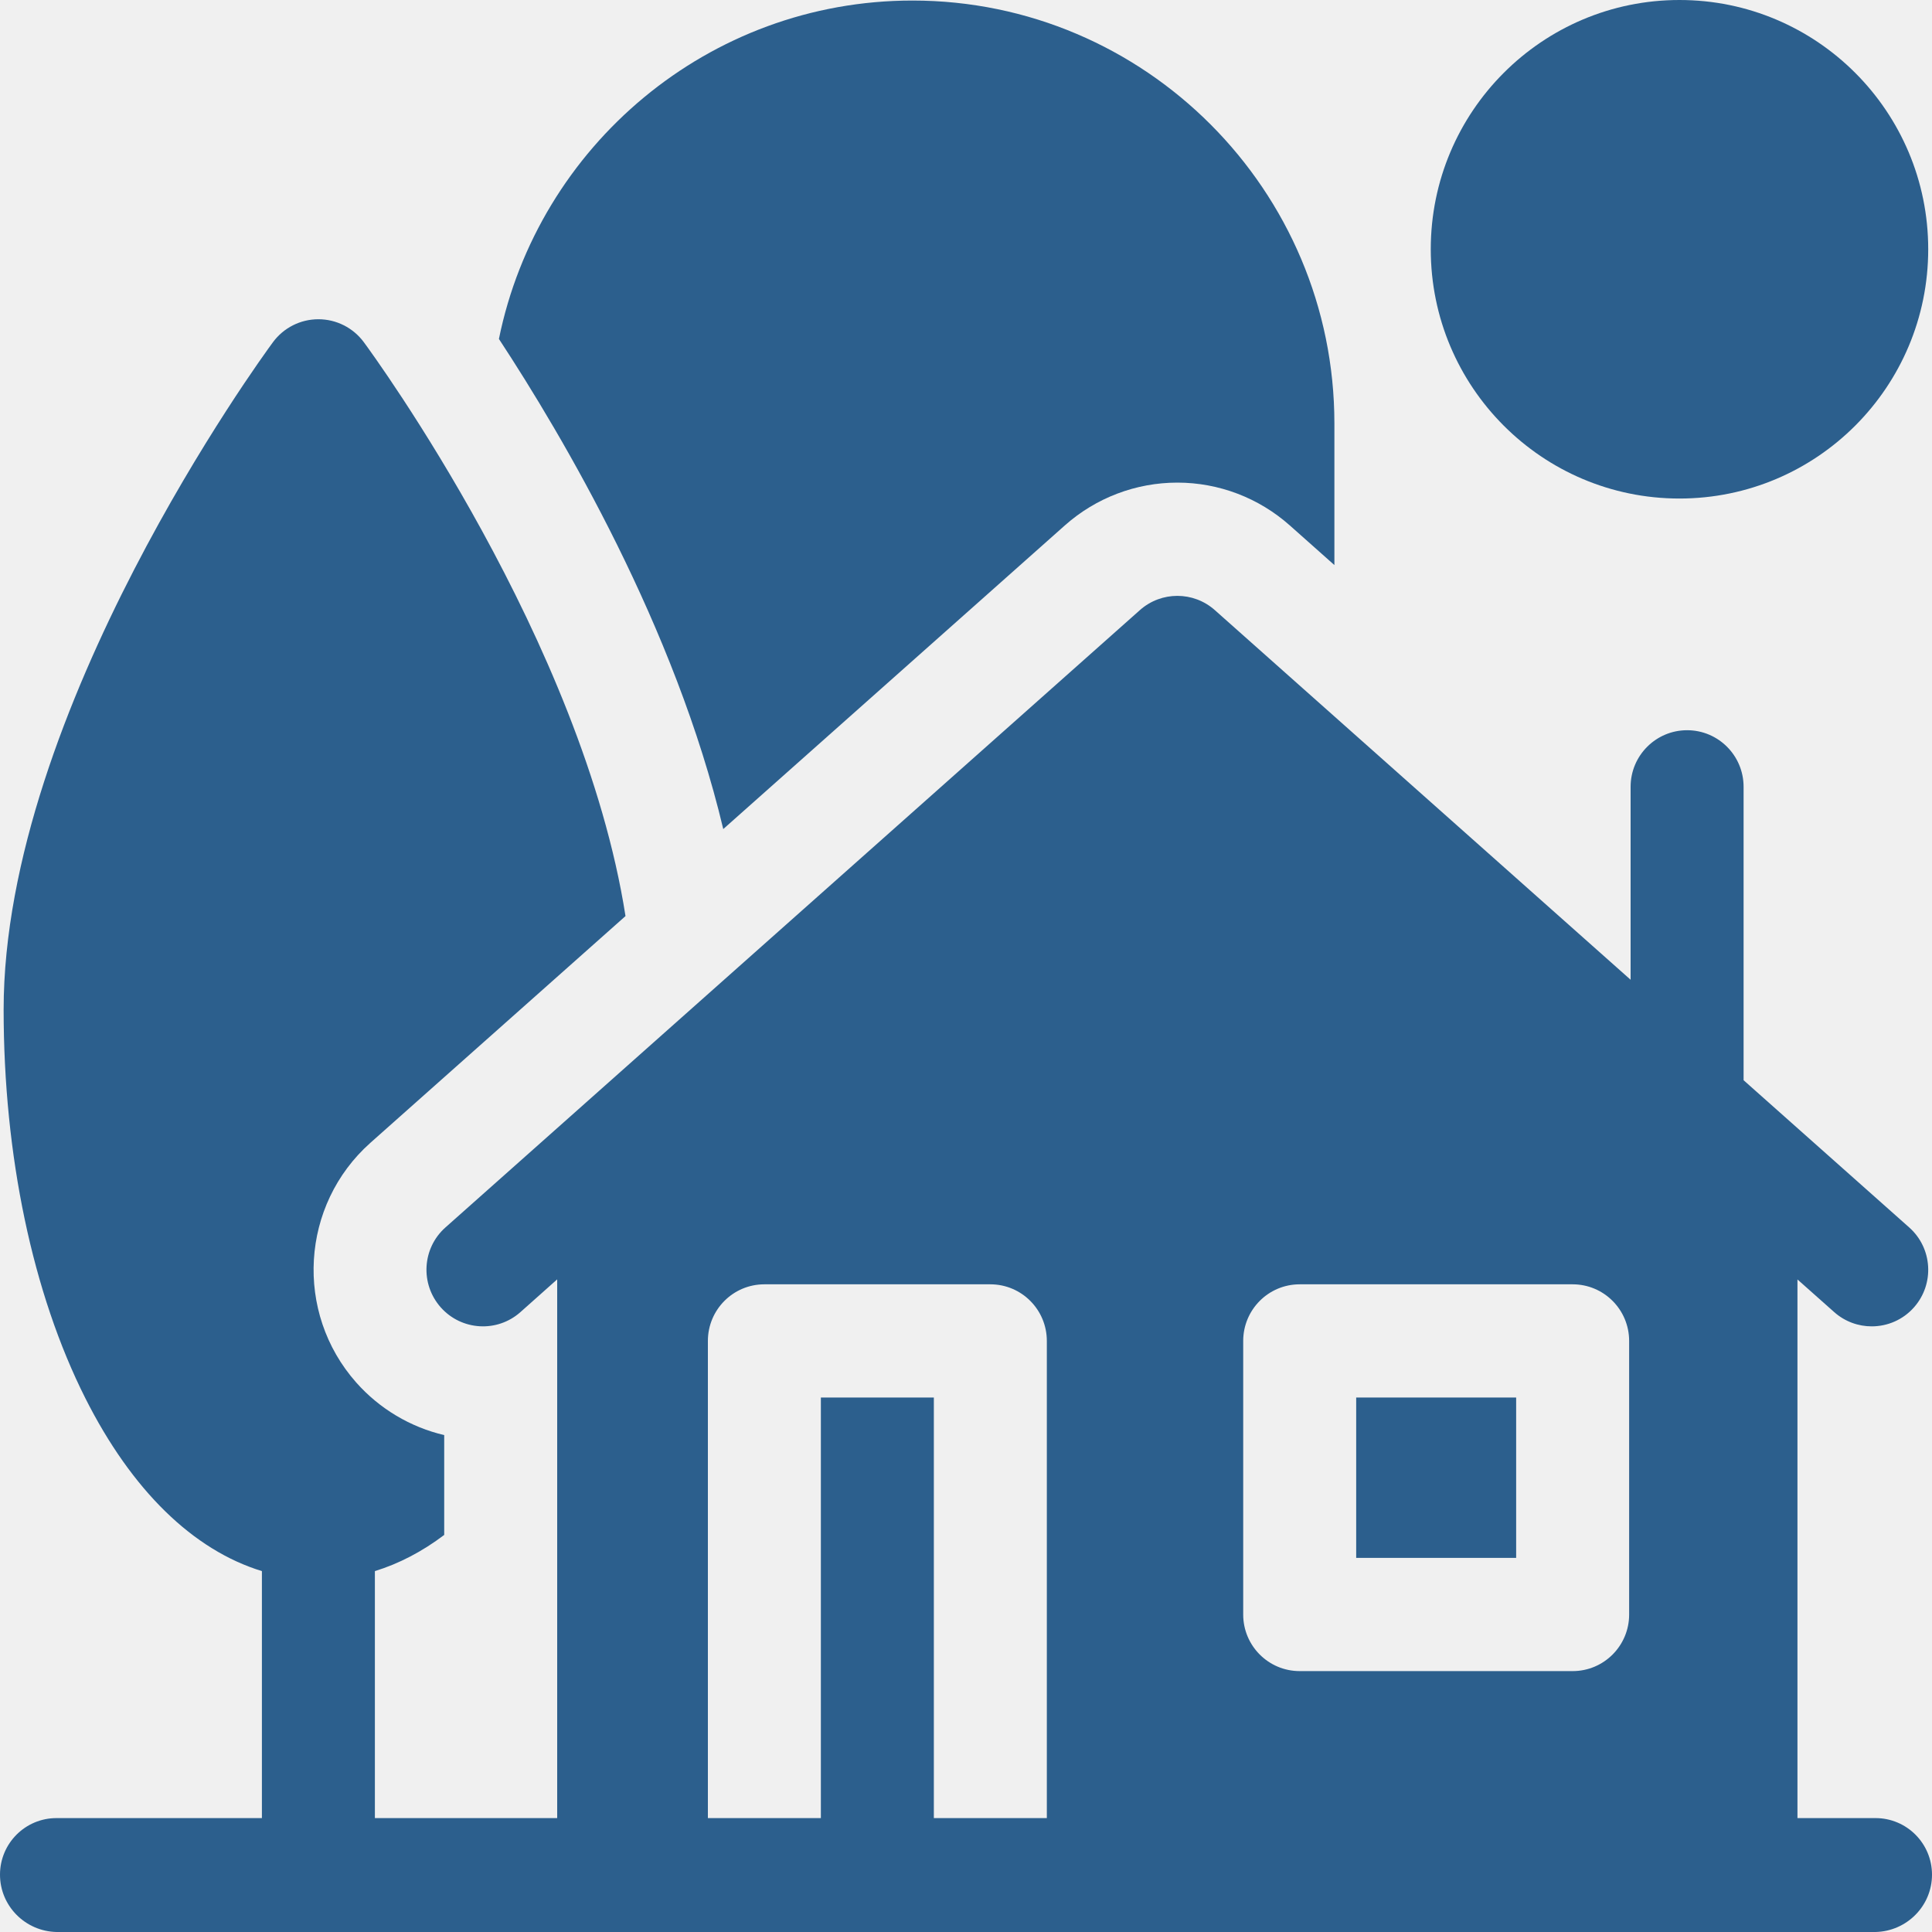
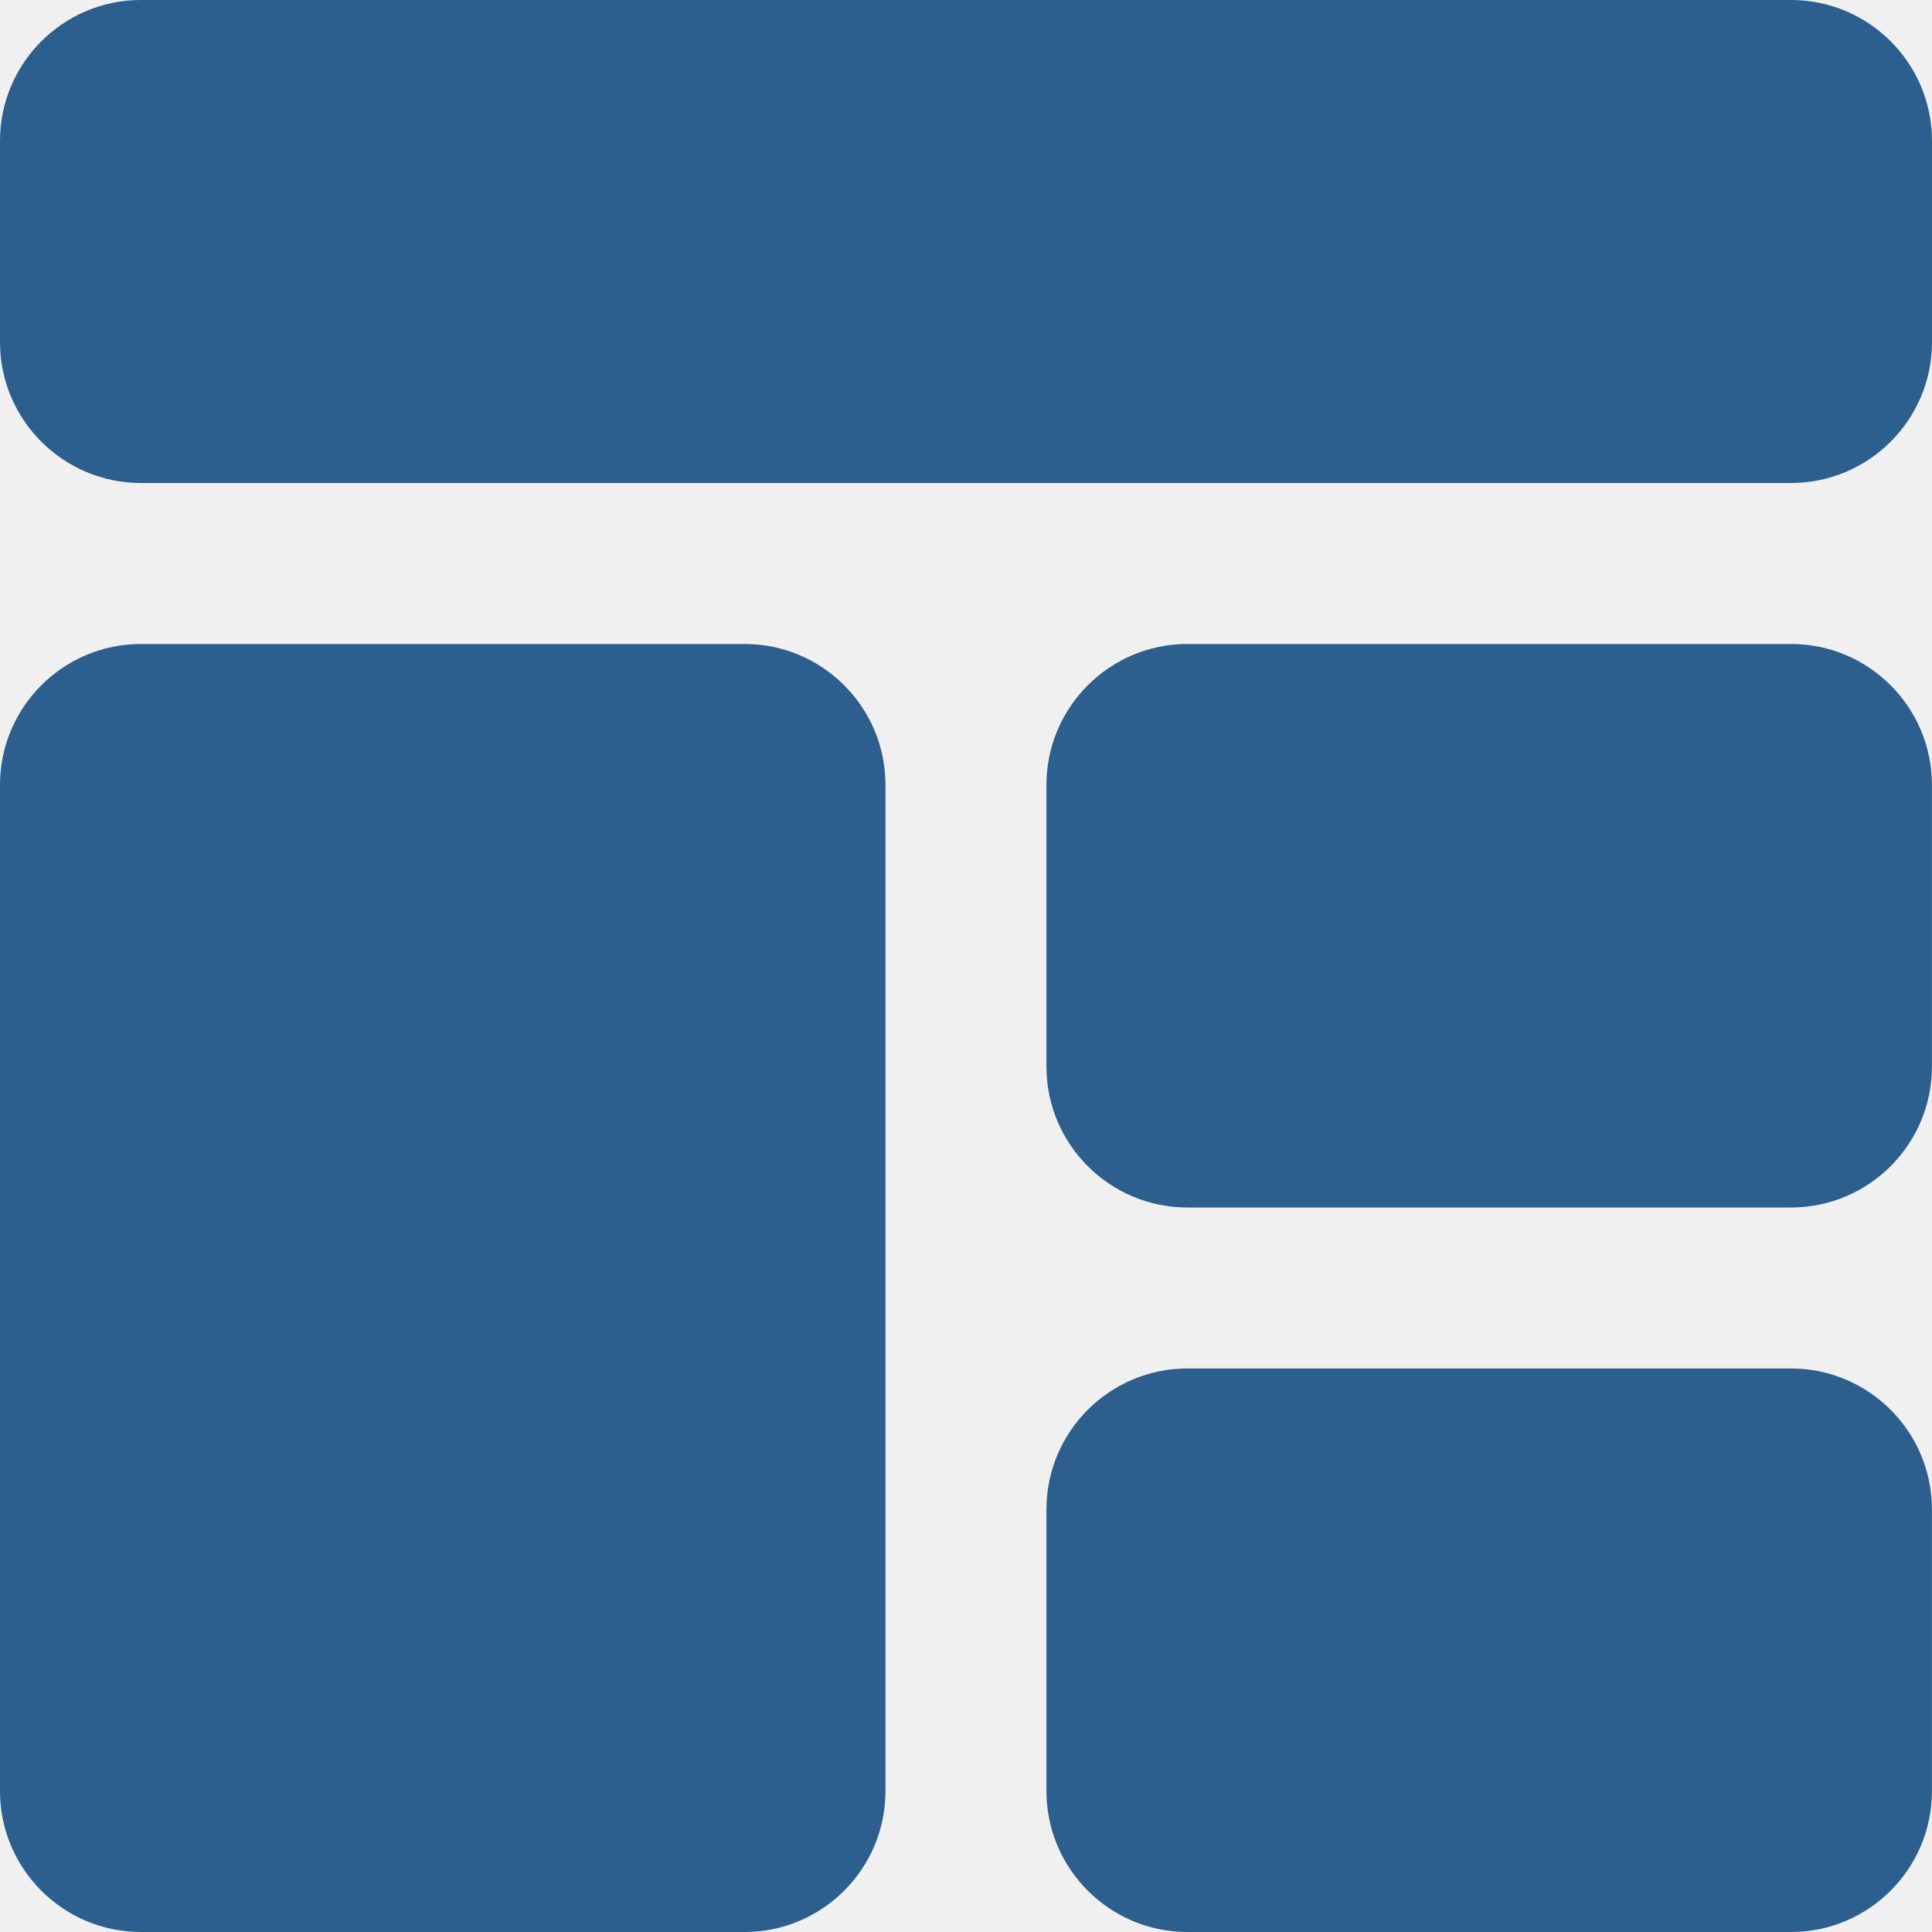
<svg xmlns="http://www.w3.org/2000/svg" width="25" height="25" viewBox="0 0 25 25" fill="none">
-   <g clip-path="url(#clip0_6795_86104)">
-     <path d="M21.732 6.451C23.51 6.451 24.951 5.007 24.951 3.225C24.951 1.444 23.51 0 21.732 0C19.955 0 18.514 1.444 18.514 3.225C18.514 5.007 19.955 6.451 21.732 6.451Z" fill="#2C5F8D" />
-     <path d="M17.549 18.084H19.619V20.159H17.549V18.084Z" fill="#2C5F8D" />
-     <path d="M13.779 6.799C14.181 6.442 14.698 6.245 15.235 6.245C15.771 6.245 16.288 6.442 16.69 6.799L17.267 7.312V5.479C17.267 2.462 14.818 0.007 11.807 0.007C9.169 0.007 6.963 1.891 6.456 4.386C7.285 5.648 8.738 8.114 9.359 10.728L13.779 6.799Z" fill="#2C5F8D" />
-     <path d="M24.269 23.526H23.259V16.556L23.735 16.979C23.874 17.102 24.047 17.163 24.22 17.163C24.422 17.163 24.623 17.08 24.767 16.917C25.035 16.614 25.007 16.151 24.705 15.883L22.562 13.978V10.181C22.562 9.777 22.235 9.449 21.831 9.449C21.428 9.449 21.1 9.777 21.1 10.181V12.678L15.72 7.895C15.443 7.649 15.027 7.649 14.75 7.895L5.764 15.883C5.462 16.151 5.435 16.614 5.703 16.917C5.971 17.219 6.433 17.247 6.735 16.978L7.21 16.555V23.526H4.851V20.33C5.163 20.234 5.464 20.077 5.748 19.862V18.57C5.311 18.467 4.912 18.231 4.609 17.889C3.807 16.982 3.89 15.591 4.794 14.787L8.094 11.854C7.538 8.303 4.836 4.601 4.708 4.428C4.57 4.241 4.352 4.131 4.12 4.131C3.888 4.131 3.67 4.241 3.532 4.428C3.39 4.621 0.047 9.2 0.047 13.065C0.047 14.952 0.422 16.737 1.104 18.092C1.706 19.287 2.5 20.058 3.389 20.33V23.526H0.731C0.327 23.526 0 23.854 0 24.258C0 24.663 0.327 24.991 0.731 25H23.259H24.269C24.673 24.991 25 24.663 25 24.258C25 23.854 24.673 23.526 24.269 23.526ZM16.087 17.352C16.087 16.947 16.414 16.619 16.818 16.619H20.35C20.754 16.619 21.081 16.947 21.081 17.352V20.892C21.081 21.296 20.754 21.624 20.35 21.624H16.818C16.414 21.624 16.087 21.296 16.087 20.892V17.352ZM12.084 23.526V18.084H10.622V23.526H9.16V17.352C9.16 16.947 9.487 16.619 9.891 16.619H12.815C13.219 16.619 13.546 16.947 13.546 17.352V23.526H12.084Z" fill="#2C5F8D" />
+   <g clip-path="url(#clip0_7261_67061)">
+     <path d="M23.177 0H1.823C0.818 0 0 0.818 0 1.823V4.427C0 5.432 0.818 6.25 1.823 6.25H23.177C24.182 6.25 25 5.432 25 4.427V1.823C25 0.818 24.182 0 23.177 0Z" fill="#2C5F8D" />
+     <path d="M1.823 25H9.635C10.641 25 11.458 24.182 11.458 23.177V10.156C11.458 9.151 10.641 8.333 9.635 8.333H1.823C0.818 8.333 0 9.151 0 10.156V23.177C0 24.182 0.818 25 1.823 25Z" fill="#2C5F8D" />
+     <path d="M23.176 8.333H15.364C14.359 8.333 13.541 9.151 13.541 10.156V13.802C13.541 14.807 14.359 15.625 15.364 15.625H23.176C24.182 15.625 24.999 14.807 24.999 13.802V10.156C24.999 9.151 24.182 8.333 23.176 8.333Z" fill="#2C5F8D" />
+     <path d="M23.176 17.708H15.364C14.359 17.708 13.541 18.526 13.541 19.531V23.177C13.541 24.182 14.359 25 15.364 25H23.176C24.182 25 24.999 24.182 24.999 23.177V19.531C24.999 18.526 24.182 17.708 23.176 17.708Z" fill="#2C5F8D" />
  </g>
  <defs>
-     <clipPath id="clip0_6795_86104">
+     <clipPath id="clip0_7261_67061">
      <rect width="25" height="25" fill="white" />
    </clipPath>
  </defs>
</svg>
